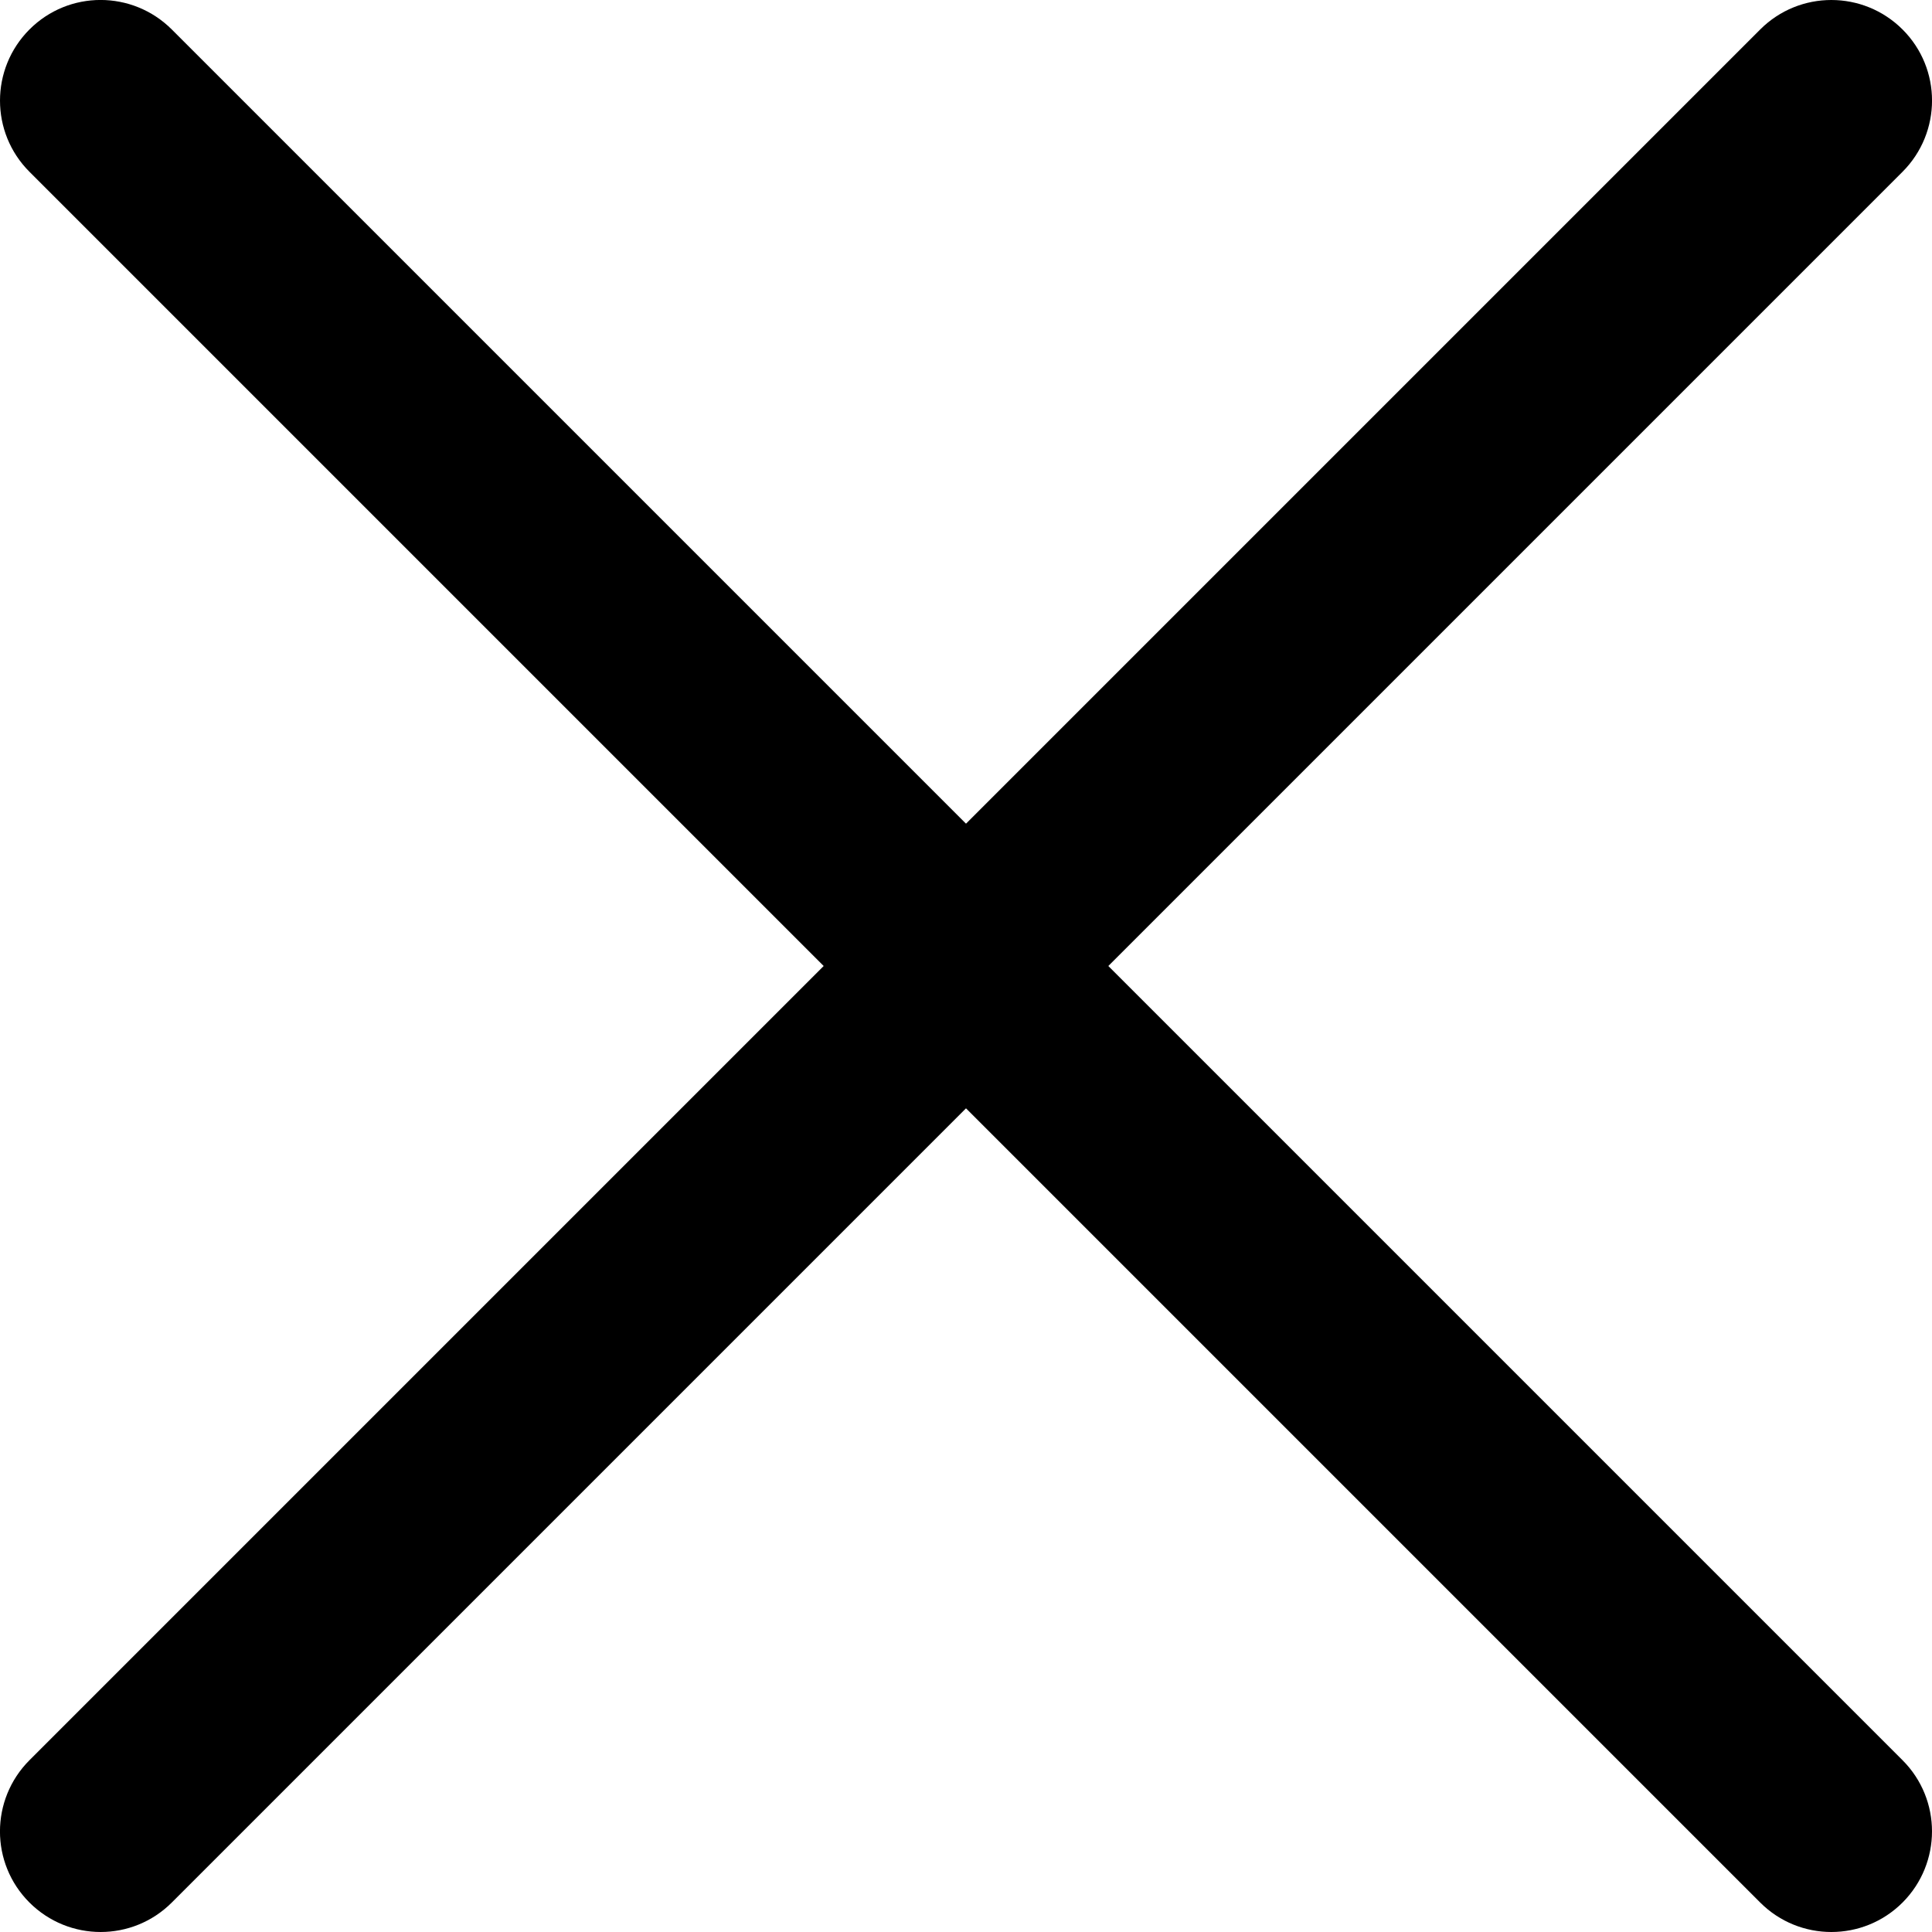
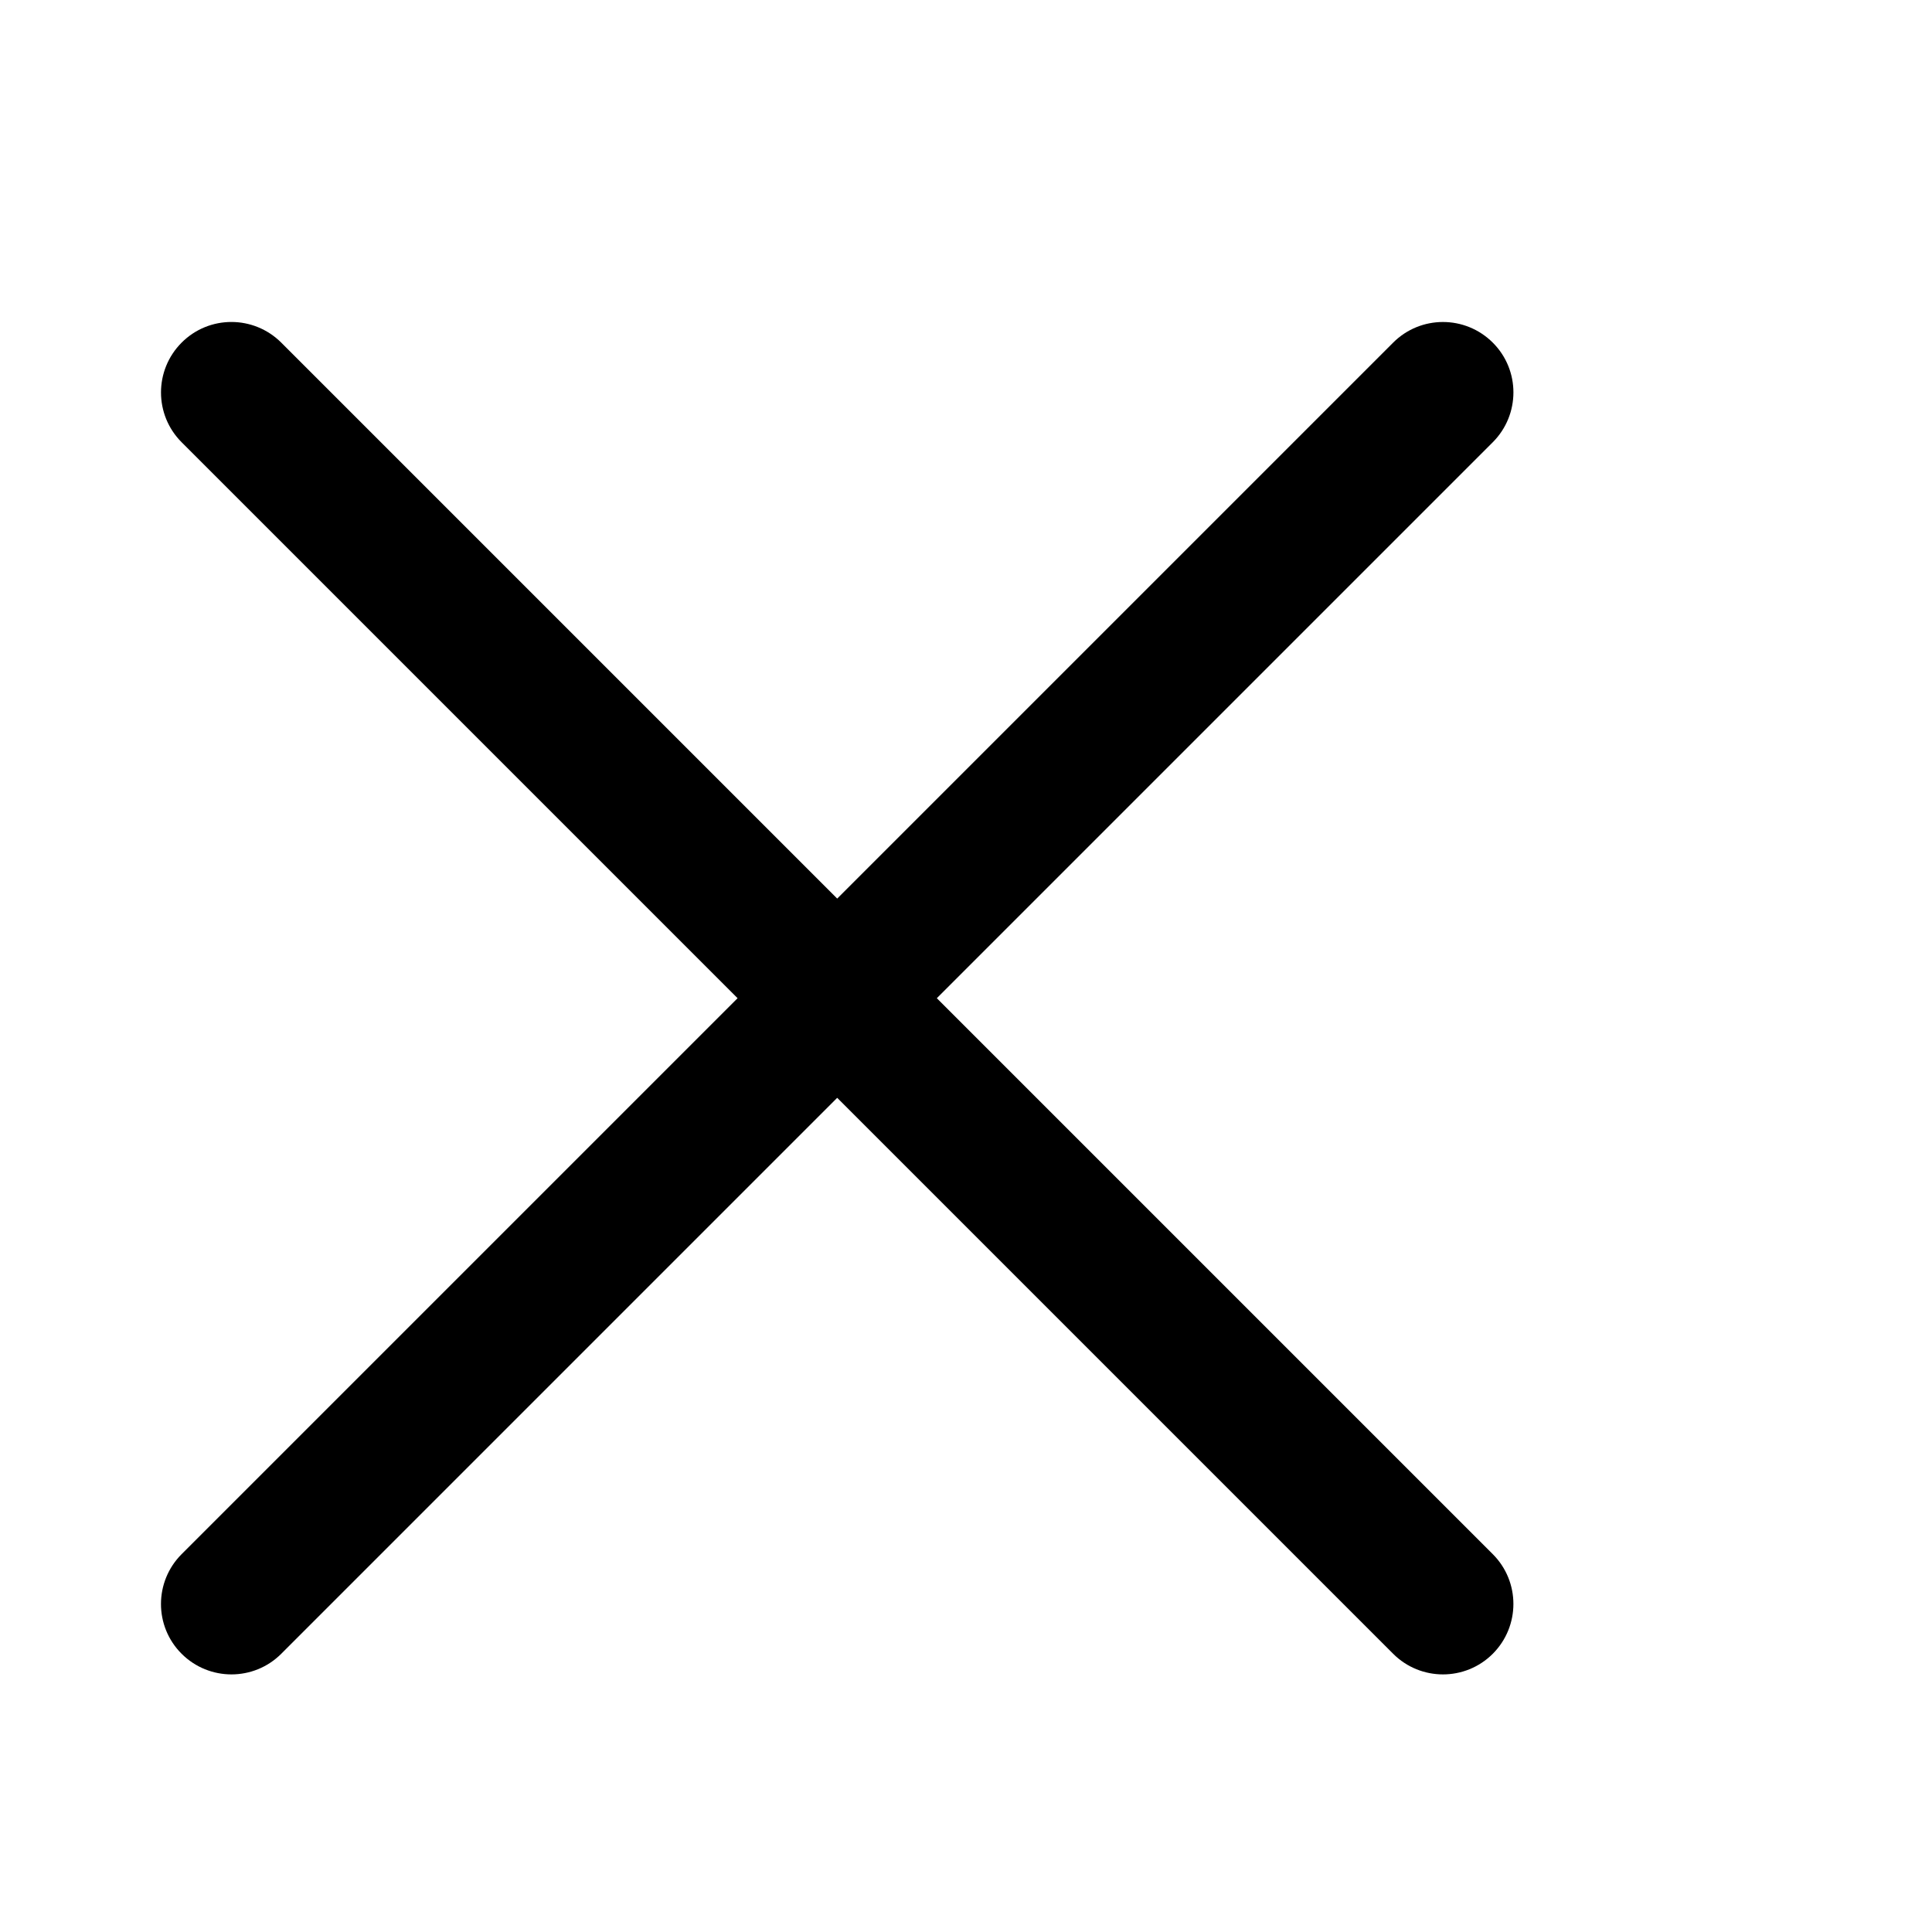
<svg xmlns="http://www.w3.org/2000/svg" version="1.1" id="Layer_1" x="0px" y="0px" viewBox="0 0 24 24" enable-background="new 0 0 24 24" xml:space="preserve" width="24" height="24">
  <path fill="none" d="M0,0h24v24H0V0z" />
-   <path d="M22.75,24c-0.32,0-0.64-0.122-0.884-0.366L12,13.768l-9.866,9.866c-0.488,0.488-1.279,0.488-1.768,0  s-0.488-1.279,0-1.768L10.232,12L0.366,2.134c-0.488-0.488-0.488-1.279,0-1.768s1.279-0.488,1.768,0L12,10.232l9.866-9.866  c0.488-0.488,1.279-0.488,1.768,0s0.488,1.279,0,1.768L13.768,12l9.866,9.866c0.488,0.488,0.488,1.279,0,1.768  C23.39,23.878,23.07,24,22.75,24z" />
+   <path transform="translate(2, 4) scale(0.7)" d="M22.75,24c-0.32,0-0.64-0.122-0.884-0.366L12,13.768l-9.866,9.866c-0.488,0.488-1.279,0.488-1.768,0  s-0.488-1.279,0-1.768L10.232,12L0.366,2.134c-0.488-0.488-0.488-1.279,0-1.768s1.279-0.488,1.768,0L12,10.232l9.866-9.866  c0.488-0.488,1.279-0.488,1.768,0s0.488,1.279,0,1.768L13.768,12l9.866,9.866c0.488,0.488,0.488,1.279,0,1.768  C23.39,23.878,23.07,24,22.75,24z" />
</svg>
